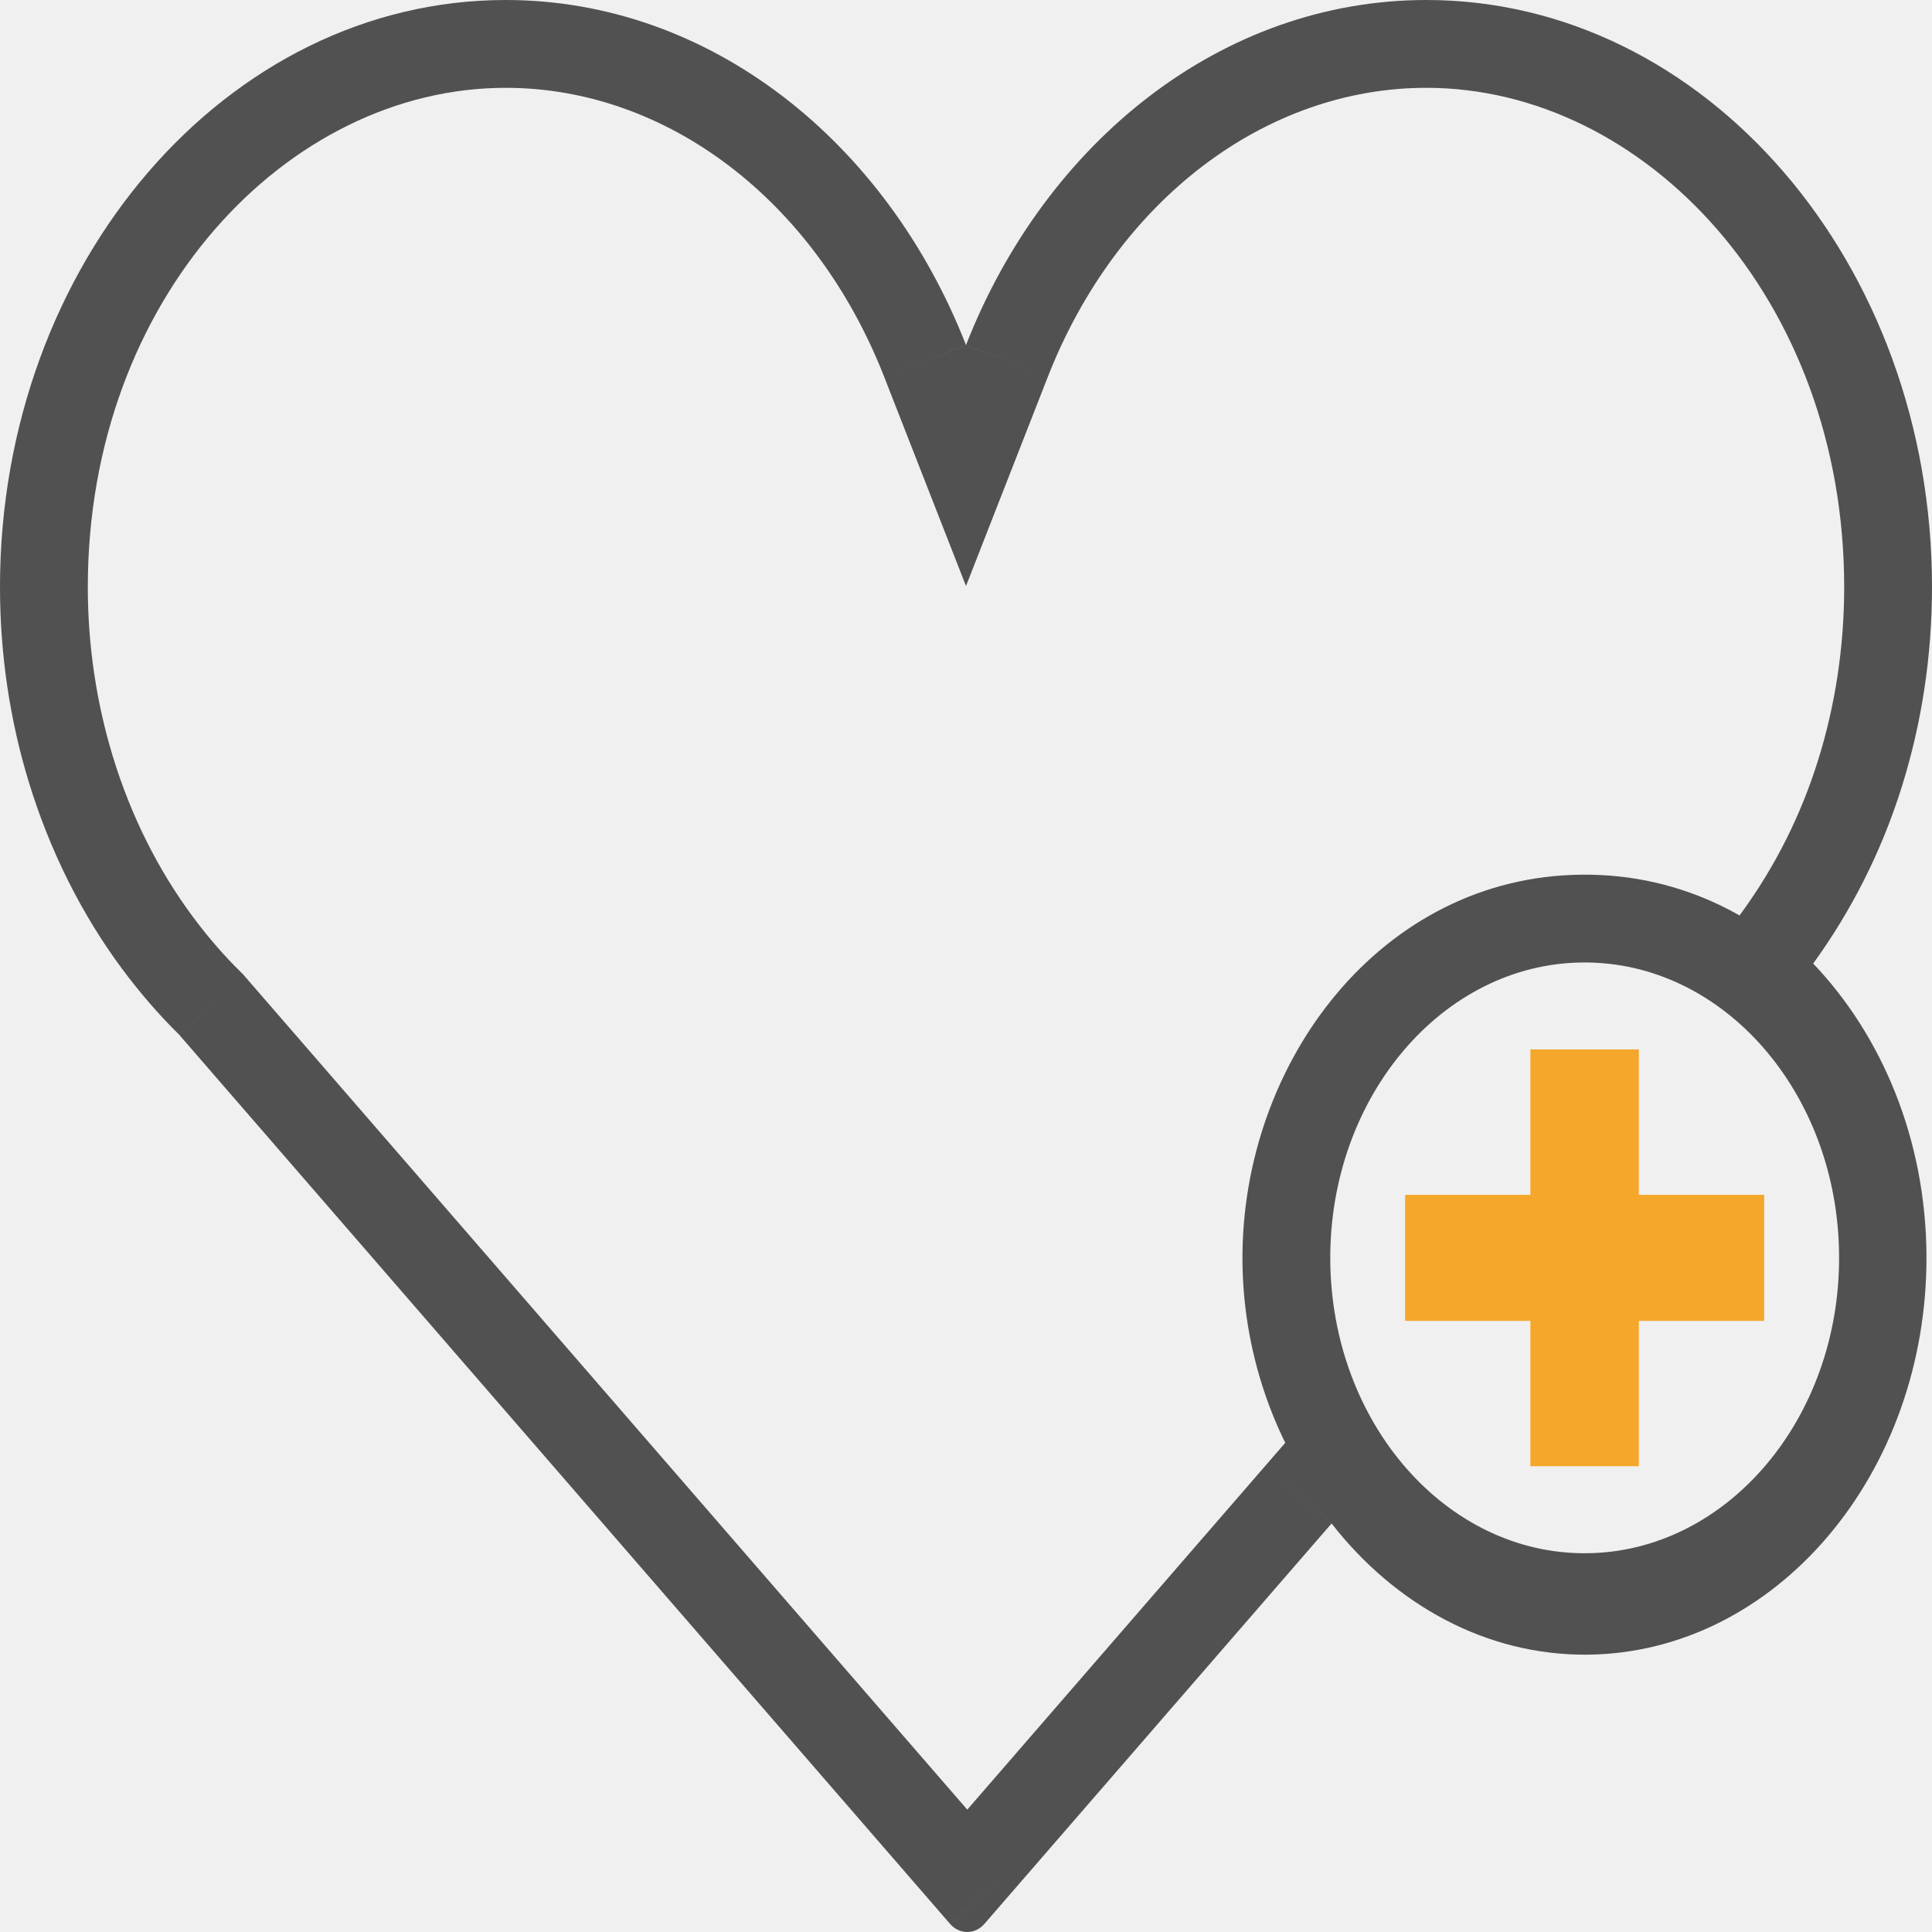
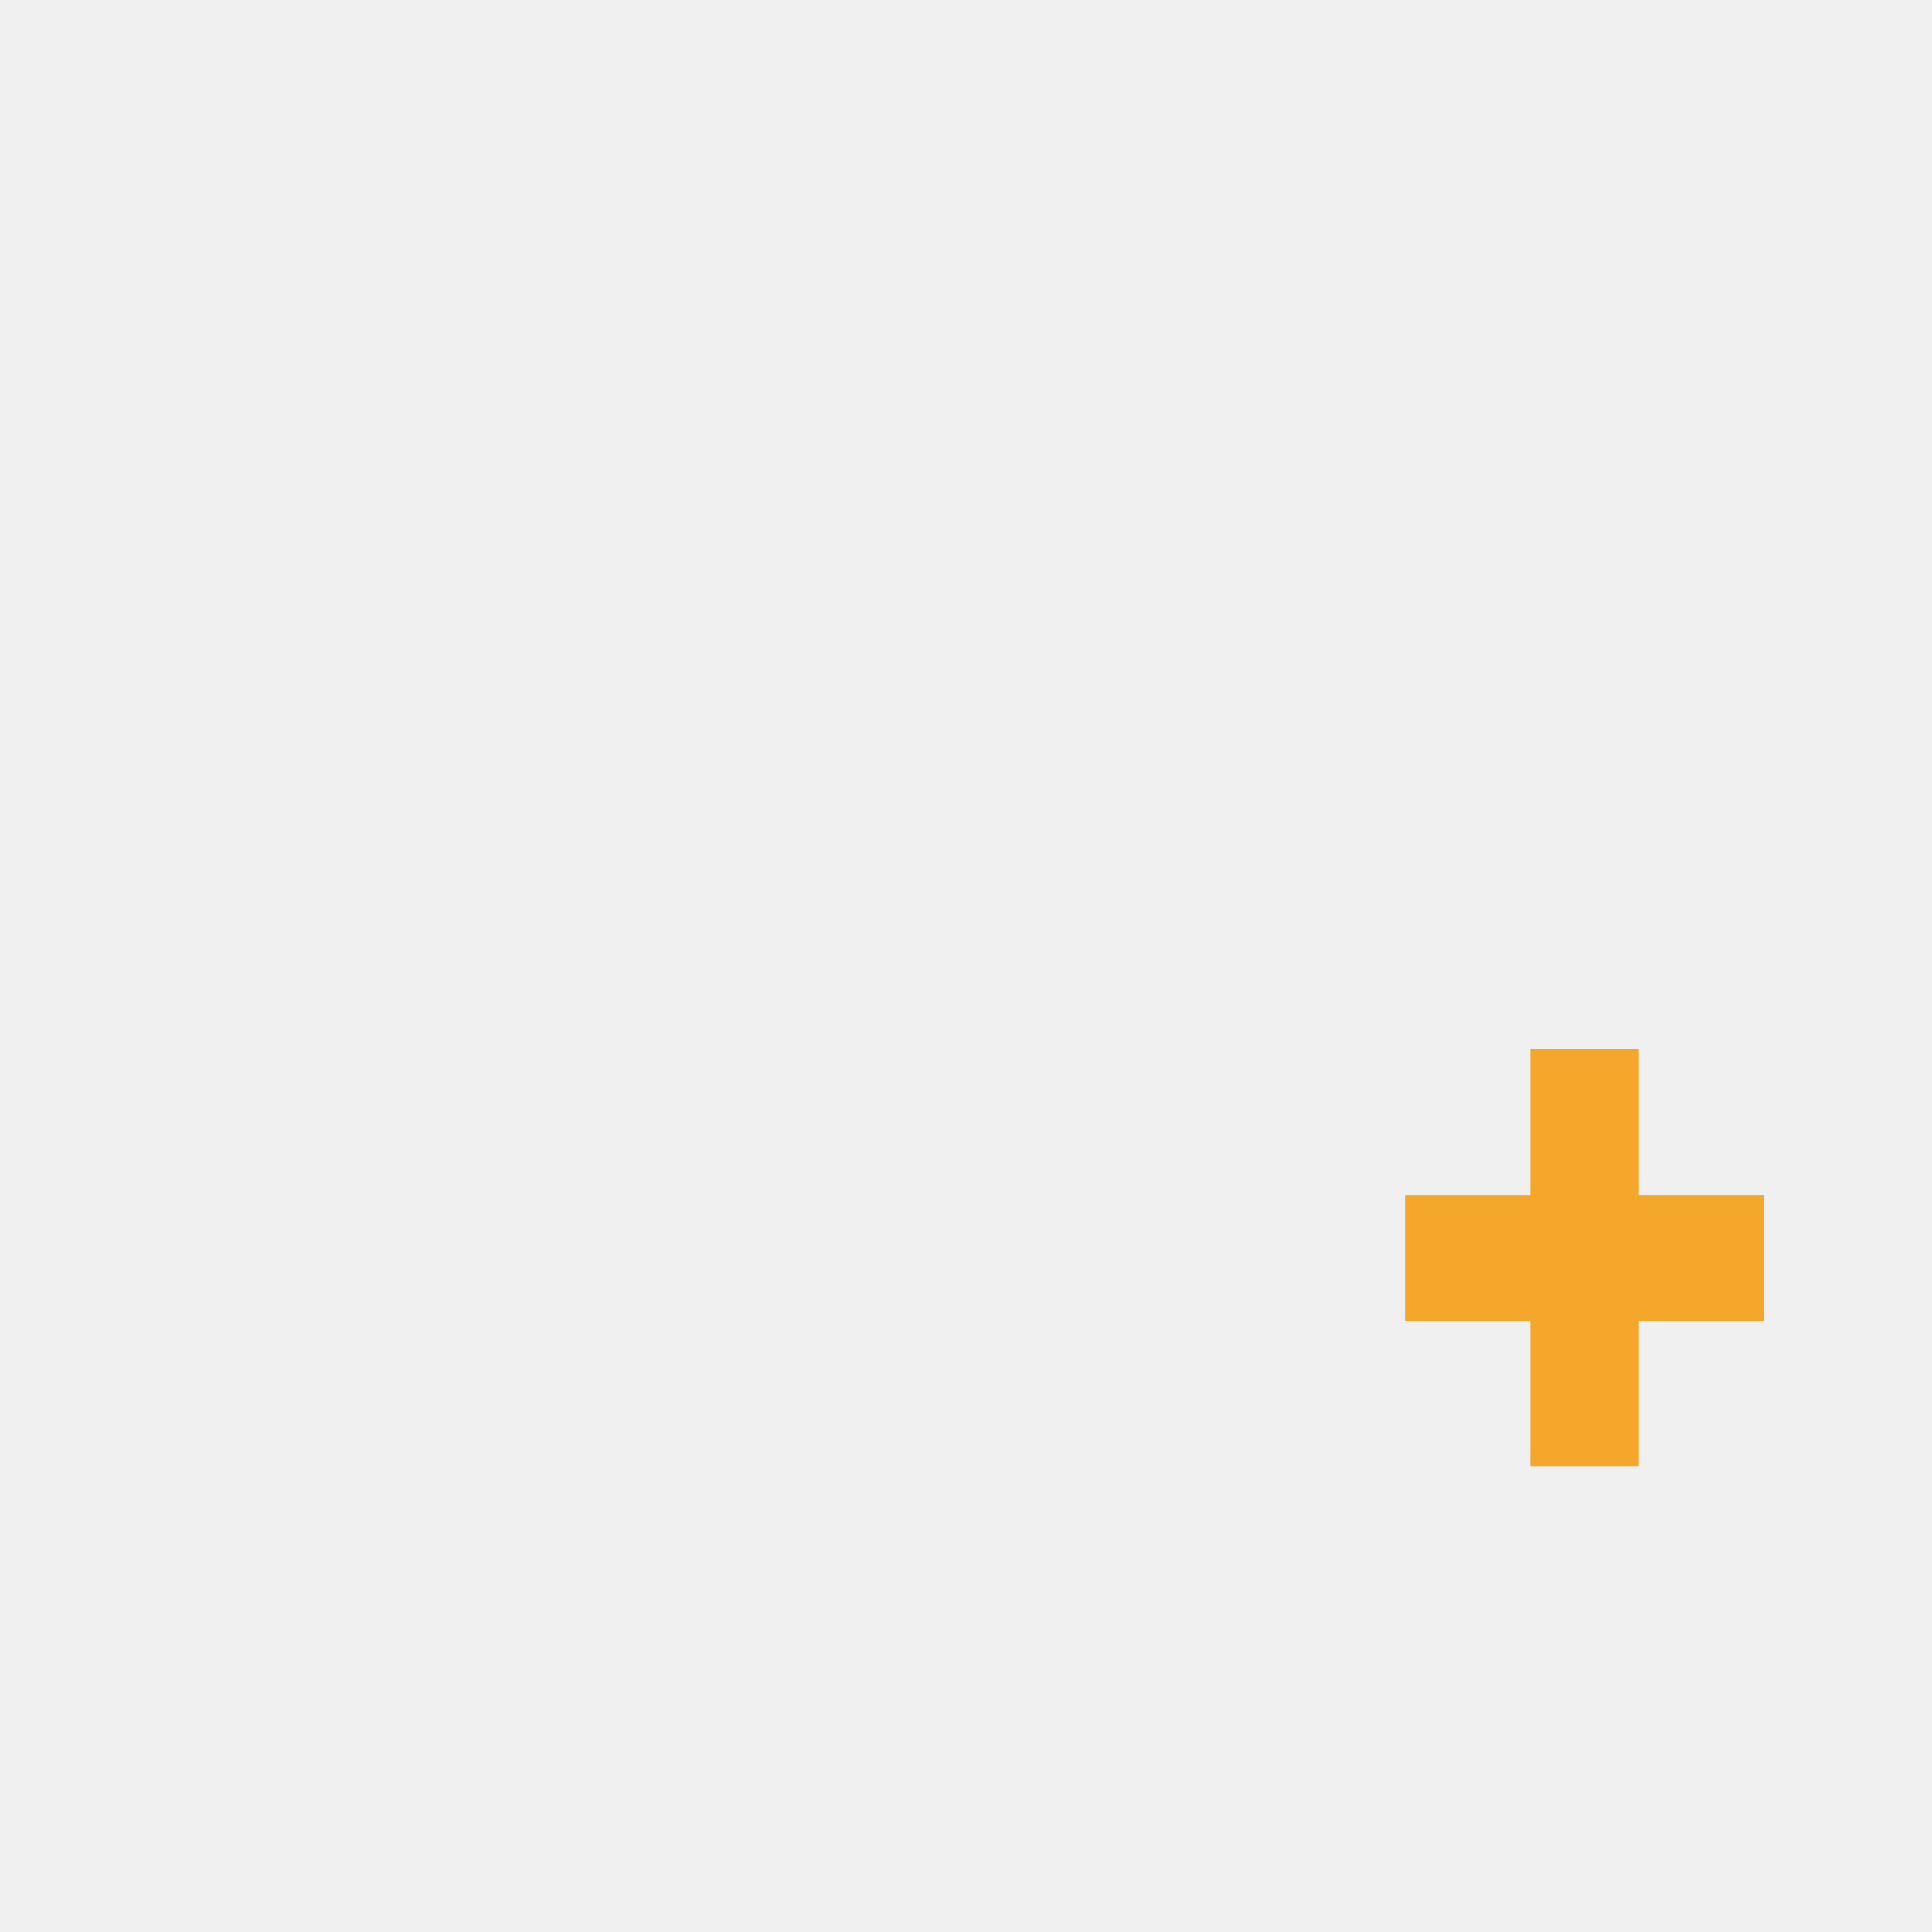
<svg xmlns="http://www.w3.org/2000/svg" width="22" height="22" viewBox="0 0 22 22" fill="none">
  <mask id="path-1-inside-1_463_67821" fill="white">
    <path d="M20.942 14.299C20.954 16.154 19.663 17.674 18.066 17.687C16.468 17.701 15.16 16.202 15.148 14.347C15.137 12.493 16.427 10.972 18.024 10.96C19.622 10.946 20.931 12.444 20.942 14.299ZM22 6.684C22 2.998 19.418 0 16.242 0C13.915 0 11.906 1.614 11 3.929C10.095 1.614 8.086 0 5.758 0C2.583 0 0 2.998 0 6.684C0 7.46 0.115 8.207 0.327 8.902C0.568 9.692 0.932 10.416 1.395 11.039C1.593 11.304 1.807 11.553 2.038 11.78L10.818 21.907C10.872 21.969 10.943 22 11.014 22C11.085 22 11.156 21.969 11.21 21.907L15.163 17.348C15.882 18.27 16.92 18.851 18.073 18.842C20.219 18.824 21.952 16.782 21.937 14.29C21.928 12.973 21.43 11.793 20.647 10.972C21.079 10.376 21.427 9.696 21.659 8.95C21.88 8.242 22 7.479 22 6.684Z" />
  </mask>
-   <path d="M18.066 17.687L18.057 16.687L18.058 16.687L18.066 17.687ZM15.148 14.347L14.148 14.354L14.148 14.353L15.148 14.347ZM18.024 10.96L18.033 11.96L18.032 11.96L18.024 10.96ZM20.942 14.299L19.942 14.305L19.942 14.305L20.942 14.299ZM11 3.929L11.931 4.293L11 6.673L10.069 4.293L11 3.929ZM0.327 8.902L1.284 8.611L1.284 8.611L0.327 8.902ZM1.395 11.039L0.593 11.636L0.592 11.635L1.395 11.039ZM2.038 11.78L2.74 11.067L2.768 11.095L2.794 11.125L2.038 11.78ZM10.818 21.907L11.574 21.252L11.576 21.255L10.818 21.907ZM11.21 21.907L11.966 22.562L11.964 22.565L11.21 21.907ZM15.163 17.348L14.407 16.693L15.204 15.774L15.951 16.733L15.163 17.348ZM18.073 18.842L18.081 19.842L18.08 19.842L18.073 18.842ZM21.937 14.29L22.937 14.284L22.937 14.284L21.937 14.29ZM20.647 10.972L19.923 11.662L19.348 11.059L19.837 10.385L20.647 10.972ZM21.659 8.95L20.704 8.653L20.704 8.653L21.659 8.95ZM21.942 14.292C21.956 16.554 20.357 18.668 18.074 18.687L18.058 16.687C18.969 16.679 19.951 15.754 19.942 14.305L21.942 14.292ZM18.075 18.687C15.787 18.707 14.162 16.615 14.148 14.354L16.148 14.34C16.157 15.79 17.149 16.695 18.057 16.687L18.075 18.687ZM14.148 14.353C14.135 12.093 15.732 9.977 18.017 9.96L18.032 11.96C17.122 11.967 16.14 12.892 16.148 14.341L14.148 14.353ZM18.015 9.96C20.302 9.94 21.929 12.031 21.942 14.293L19.942 14.305C19.933 12.858 18.942 11.952 18.033 11.96L18.015 9.96ZM21 6.684C21 3.405 18.73 1 16.242 1V-1C20.105 -1 23 2.591 23 6.684H21ZM16.242 1C14.41 1 12.72 2.278 11.931 4.293L10.069 3.564C11.092 0.951 13.42 -1 16.242 -1V1ZM10.069 4.293C9.281 2.278 7.591 1 5.758 1V-1C8.581 -1 10.909 0.951 11.931 3.564L10.069 4.293ZM5.758 1C3.27 1 1 3.405 1 6.684H-1C-1 2.591 1.896 -1 5.758 -1V1ZM1 6.684C1 7.361 1.101 8.009 1.284 8.611L-0.629 9.194C-0.87 8.404 -1 7.56 -1 6.684H1ZM1.284 8.611C1.492 9.295 1.806 9.915 2.198 10.442L0.592 11.635C0.059 10.917 -0.356 10.089 -0.629 9.194L1.284 8.611ZM2.197 10.441C2.367 10.669 2.548 10.879 2.74 11.067L1.337 12.493C1.066 12.227 0.818 11.939 0.593 11.636L2.197 10.441ZM2.794 11.125L11.574 21.252L10.063 22.562L1.283 12.435L2.794 11.125ZM11.576 21.255C11.442 21.099 11.238 21 11.014 21V23C10.649 23 10.302 22.84 10.06 22.56L11.576 21.255ZM11.014 21C10.787 21 10.586 21.102 10.457 21.249L11.964 22.565C11.726 22.837 11.384 23 11.014 23V21ZM10.455 21.252L14.407 16.693L15.918 18.003L11.966 22.562L10.455 21.252ZM15.951 16.733C16.511 17.451 17.271 17.848 18.065 17.842L18.08 19.842C16.569 19.854 15.253 19.09 14.374 17.963L15.951 16.733ZM18.064 17.842C19.524 17.83 20.949 16.382 20.937 14.296L22.937 14.284C22.954 17.182 20.913 19.818 18.081 19.842L18.064 17.842ZM20.937 14.296C20.93 13.226 20.525 12.293 19.923 11.662L21.37 10.282C22.335 11.293 22.927 12.72 22.937 14.284L20.937 14.296ZM19.837 10.385C20.207 9.876 20.505 9.293 20.704 8.653L22.614 9.248C22.348 10.099 21.951 10.877 21.456 11.559L19.837 10.385ZM20.704 8.653C20.895 8.041 21 7.378 21 6.684H23C23 7.58 22.865 8.443 22.614 9.248L20.704 8.653Z" fill="#515151" mask="url(#path-1-inside-1_463_67821)" />
+   <path d="M18.066 17.687L18.057 16.687L18.058 16.687L18.066 17.687ZM15.148 14.347L14.148 14.354L14.148 14.353L15.148 14.347ZM18.024 10.96L18.033 11.96L18.032 11.96L18.024 10.96ZM20.942 14.299L19.942 14.305L19.942 14.305L20.942 14.299ZM11 3.929L11.931 4.293L11 6.673L10.069 4.293L11 3.929ZM0.327 8.902L1.284 8.611L1.284 8.611L0.327 8.902ZM1.395 11.039L0.593 11.636L0.592 11.635L1.395 11.039ZM2.038 11.78L2.74 11.067L2.768 11.095L2.794 11.125L2.038 11.78ZM10.818 21.907L11.574 21.252L11.576 21.255L10.818 21.907ZM11.21 21.907L11.966 22.562L11.964 22.565L11.21 21.907ZM15.163 17.348L14.407 16.693L15.204 15.774L15.951 16.733L15.163 17.348ZM18.073 18.842L18.081 19.842L18.08 19.842L18.073 18.842ZM21.937 14.29L22.937 14.284L22.937 14.284L21.937 14.29ZM20.647 10.972L19.923 11.662L19.348 11.059L19.837 10.385L20.647 10.972ZM21.659 8.95L20.704 8.653L20.704 8.653L21.659 8.95ZM21.942 14.292C21.956 16.554 20.357 18.668 18.074 18.687L18.058 16.687C18.969 16.679 19.951 15.754 19.942 14.305L21.942 14.292ZM18.075 18.687C15.787 18.707 14.162 16.615 14.148 14.354L16.148 14.34C16.157 15.79 17.149 16.695 18.057 16.687L18.075 18.687ZM14.148 14.353C14.135 12.093 15.732 9.977 18.017 9.96L18.032 11.96C17.122 11.967 16.14 12.892 16.148 14.341L14.148 14.353ZM18.015 9.96C20.302 9.94 21.929 12.031 21.942 14.293L19.942 14.305C19.933 12.858 18.942 11.952 18.033 11.96L18.015 9.96ZM21 6.684C21 3.405 18.73 1 16.242 1V-1C20.105 -1 23 2.591 23 6.684H21ZM16.242 1C14.41 1 12.72 2.278 11.931 4.293L10.069 3.564C11.092 0.951 13.42 -1 16.242 -1V1ZM10.069 4.293C9.281 2.278 7.591 1 5.758 1V-1C8.581 -1 10.909 0.951 11.931 3.564L10.069 4.293ZM5.758 1C3.27 1 1 3.405 1 6.684H-1C-1 2.591 1.896 -1 5.758 -1V1ZM1 6.684C1 7.361 1.101 8.009 1.284 8.611L-0.629 9.194C-0.87 8.404 -1 7.56 -1 6.684H1ZM1.284 8.611C1.492 9.295 1.806 9.915 2.198 10.442L0.592 11.635C0.059 10.917 -0.356 10.089 -0.629 9.194L1.284 8.611ZM2.197 10.441C2.367 10.669 2.548 10.879 2.74 11.067L1.337 12.493C1.066 12.227 0.818 11.939 0.593 11.636L2.197 10.441ZM2.794 11.125L11.574 21.252L10.063 22.562L1.283 12.435L2.794 11.125ZM11.576 21.255C11.442 21.099 11.238 21 11.014 21V23C10.649 23 10.302 22.84 10.06 22.56L11.576 21.255ZM11.014 21C10.787 21 10.586 21.102 10.457 21.249L11.964 22.565C11.726 22.837 11.384 23 11.014 23V21ZM10.455 21.252L14.407 16.693L15.918 18.003L11.966 22.562L10.455 21.252ZM15.951 16.733C16.511 17.451 17.271 17.848 18.065 17.842L18.08 19.842C16.569 19.854 15.253 19.09 14.374 17.963L15.951 16.733ZM18.064 17.842C19.524 17.83 20.949 16.382 20.937 14.296L22.937 14.284C22.954 17.182 20.913 19.818 18.081 19.842L18.064 17.842ZM20.937 14.296C20.93 13.226 20.525 12.293 19.923 11.662L21.37 10.282C22.335 11.293 22.927 12.72 22.937 14.284L20.937 14.296ZM19.837 10.385C20.207 9.876 20.505 9.293 20.704 8.653L22.614 9.248C22.348 10.099 21.951 10.877 21.456 11.559L19.837 10.385ZM20.704 8.653C20.895 8.041 21 7.378 21 6.684H23C23 7.58 22.865 8.443 22.614 9.248L20.704 8.653Z" fill="current" mask="url(#path-1-inside-1_463_67821)" />
  <path d="M18.662 16.696V15.041H20.089V13.606H18.662V11.95H17.427V13.606H16V15.041H17.427V16.696H18.662Z" fill="#F4A72A" />
</svg>
